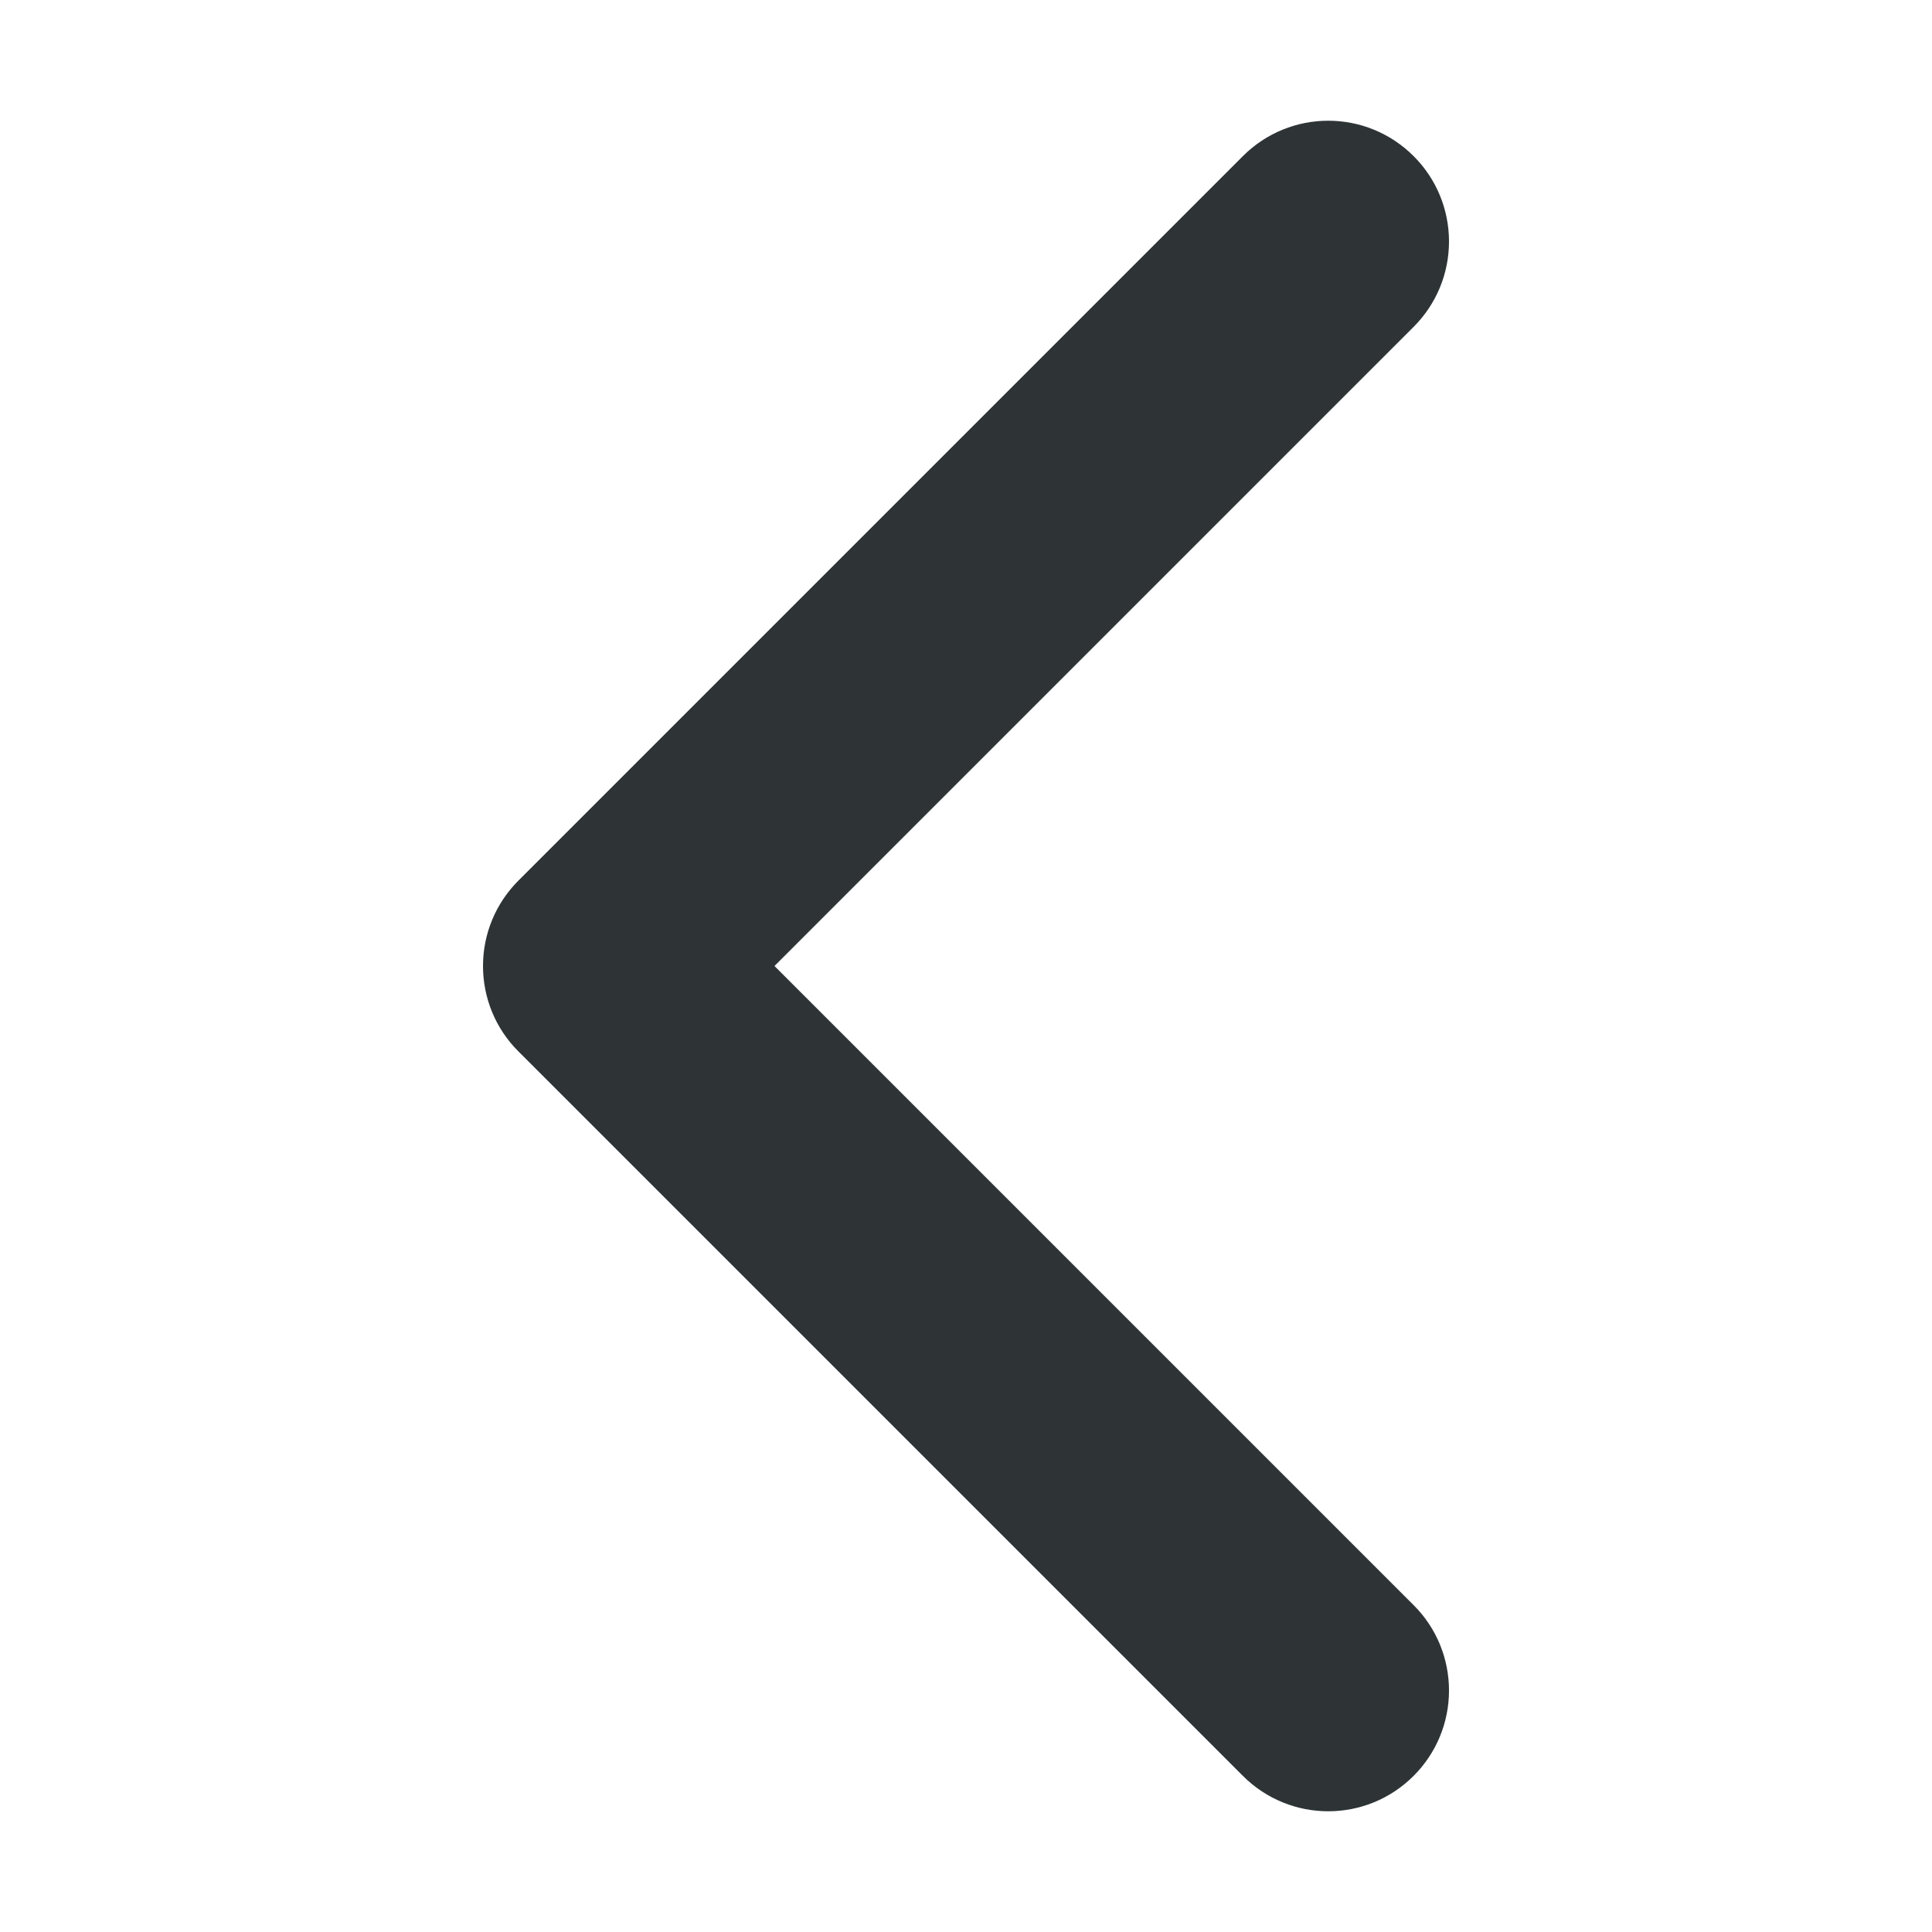
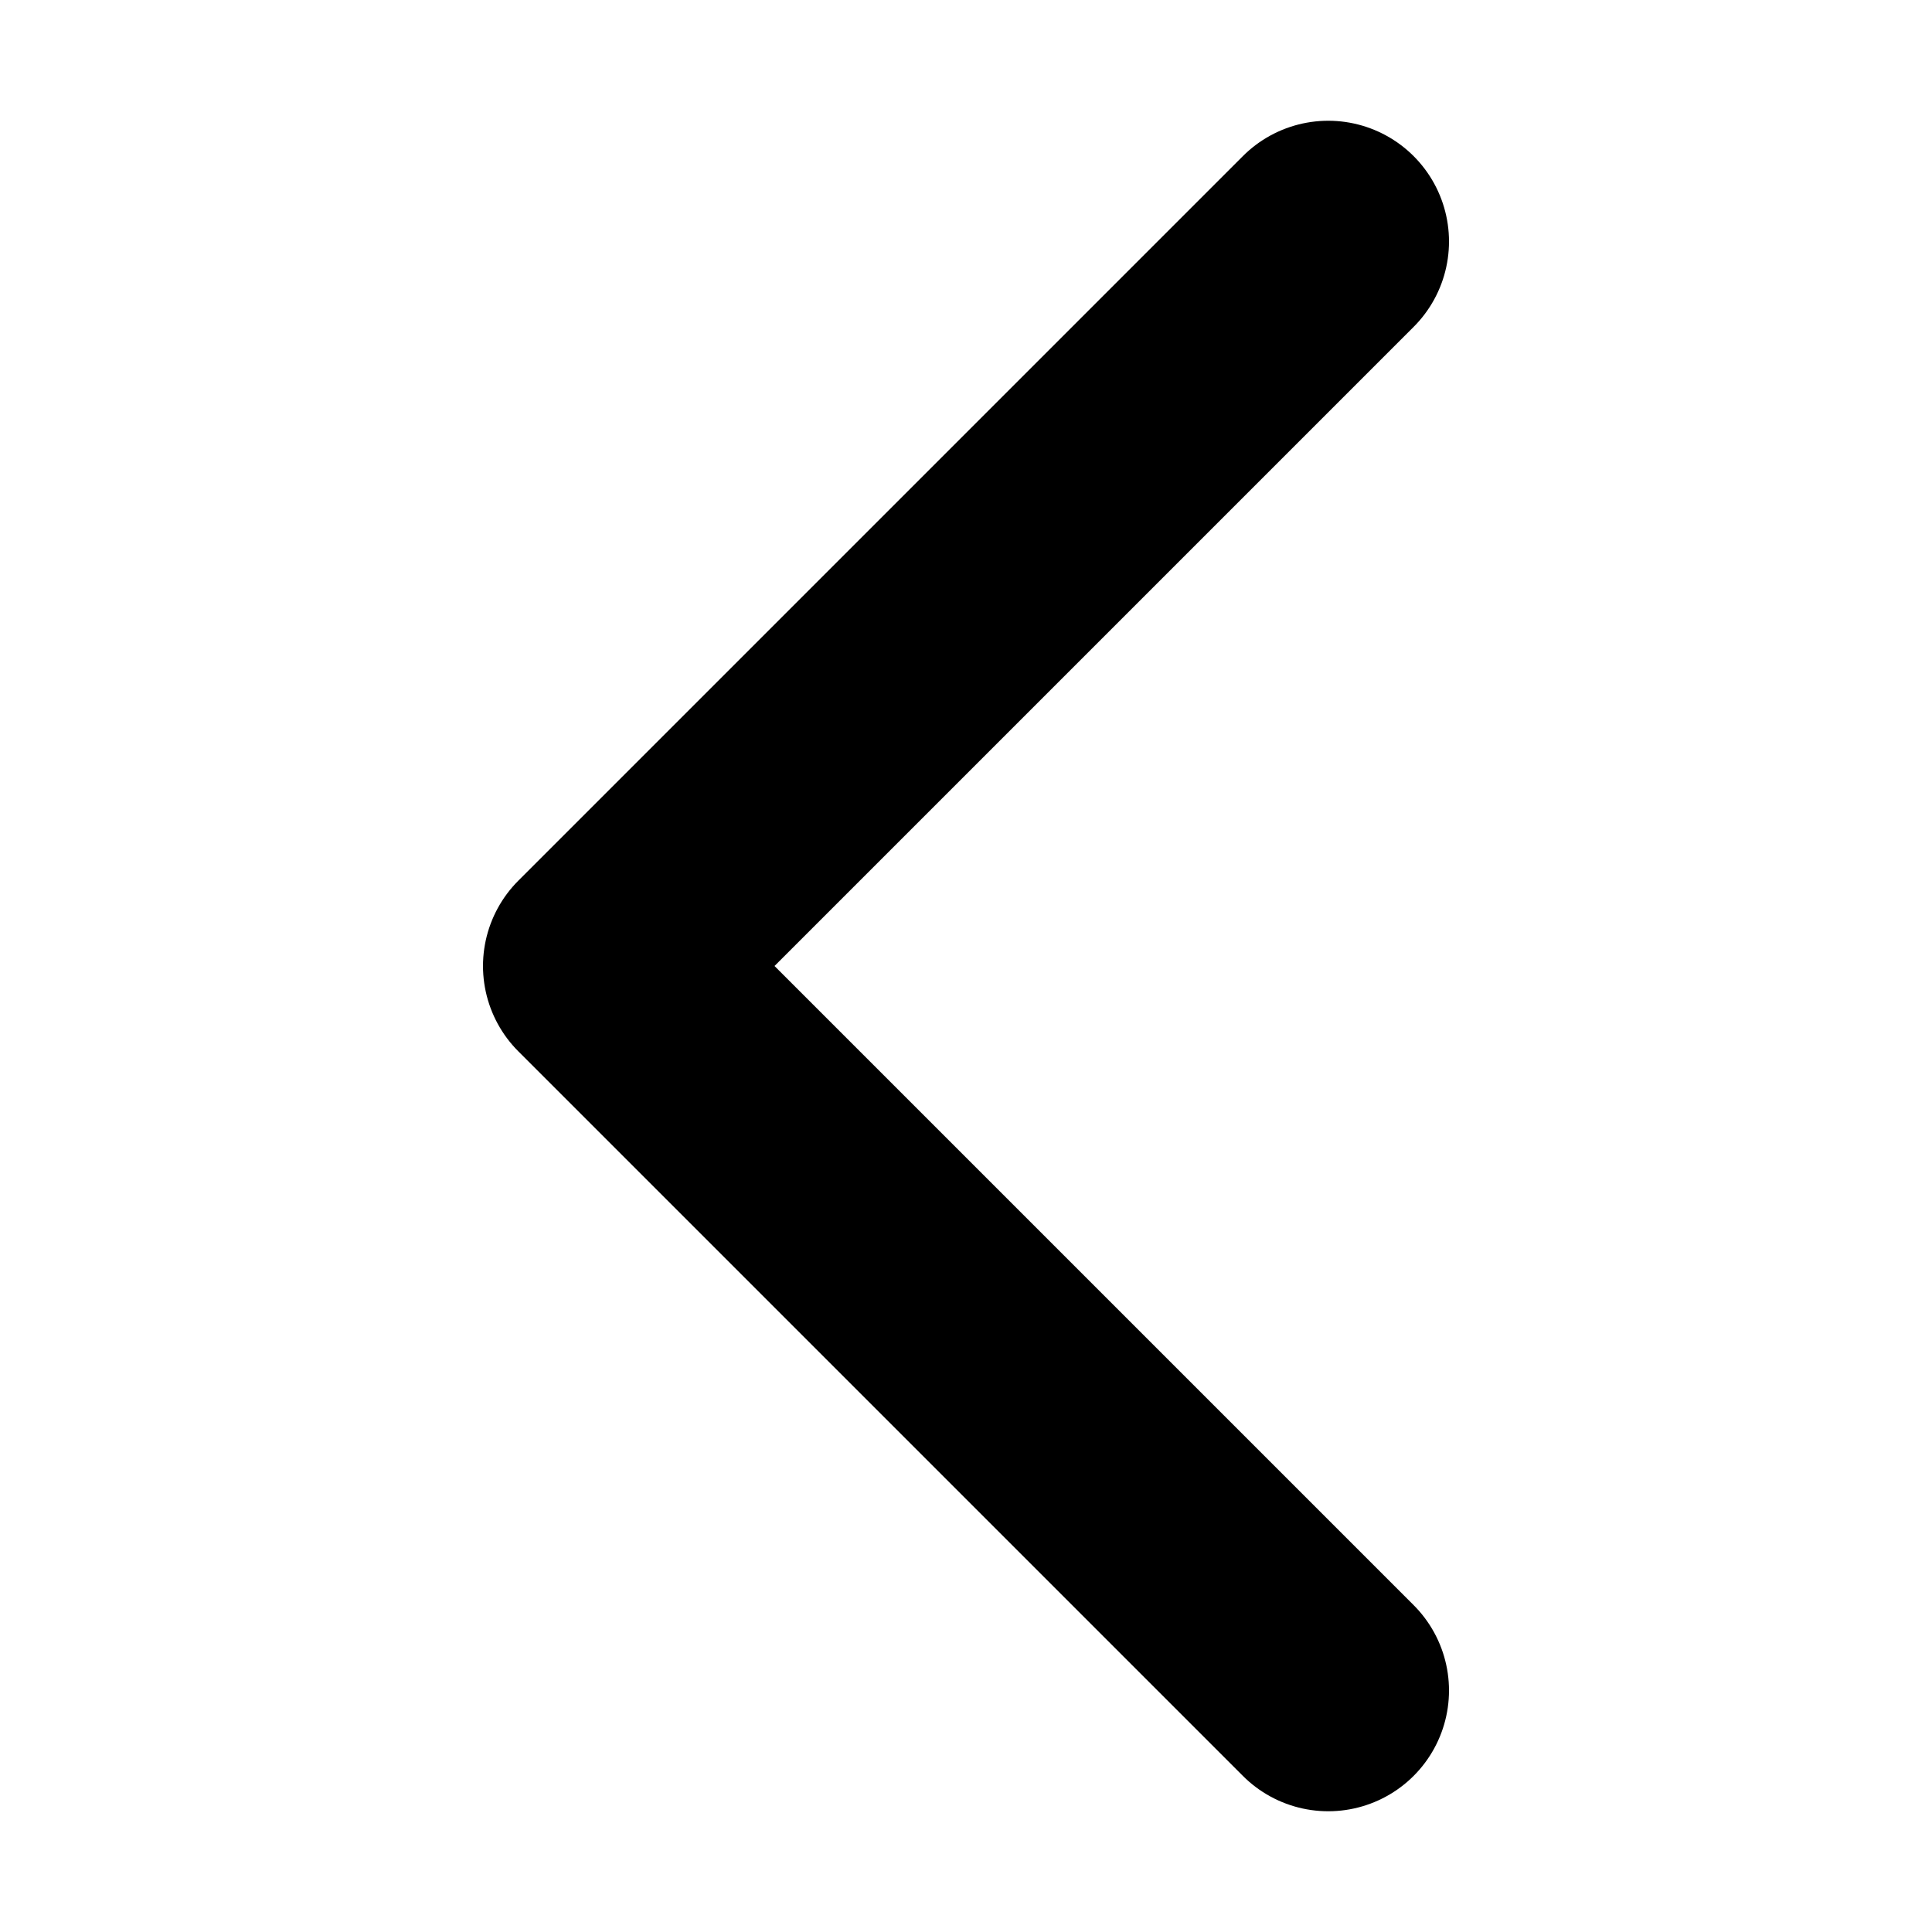
- <svg xmlns="http://www.w3.org/2000/svg" height="16px" viewBox="0 0 16 16" width="16px">
-   <path d="m 12 2 c 0 -0.266 -0.105 -0.52 -0.293 -0.707 c -0.391 -0.391 -1.023 -0.391 -1.414 0 l -6 6 c -0.188 0.188 -0.293 0.441 -0.293 0.707 s 0.105 0.52 0.293 0.707 l 6 6 c 0.391 0.391 1.023 0.391 1.414 0 c 0.188 -0.188 0.293 -0.441 0.293 -0.707 s -0.105 -0.52 -0.293 -0.707 l -5.293 -5.293 l 5.293 -5.293 c 0.188 -0.188 0.293 -0.441 0.293 -0.707 z m 0 0" fill="#2e3436" />
+ <svg xmlns="http://www.w3.org/2000/svg" xmlns:ns1="https://www.gtk.org/grappa" width="16" height="16" ns1:version="1" ns1:state="0" ns1:keywords="arrow point previous">
+   <path id="path0" fill="none" stroke="url(&quot;#gpa:foreground&quot;) rgb(0,0,0)" stroke-width="2" stroke-linecap="round" stroke-linejoin="round" d="M 11 2 L 5 8 L 11 14" ns1:stroke-width="0.5 2 3" ns1:stroke="foreground" ns1:fill="none">
+   </path>
</svg>
